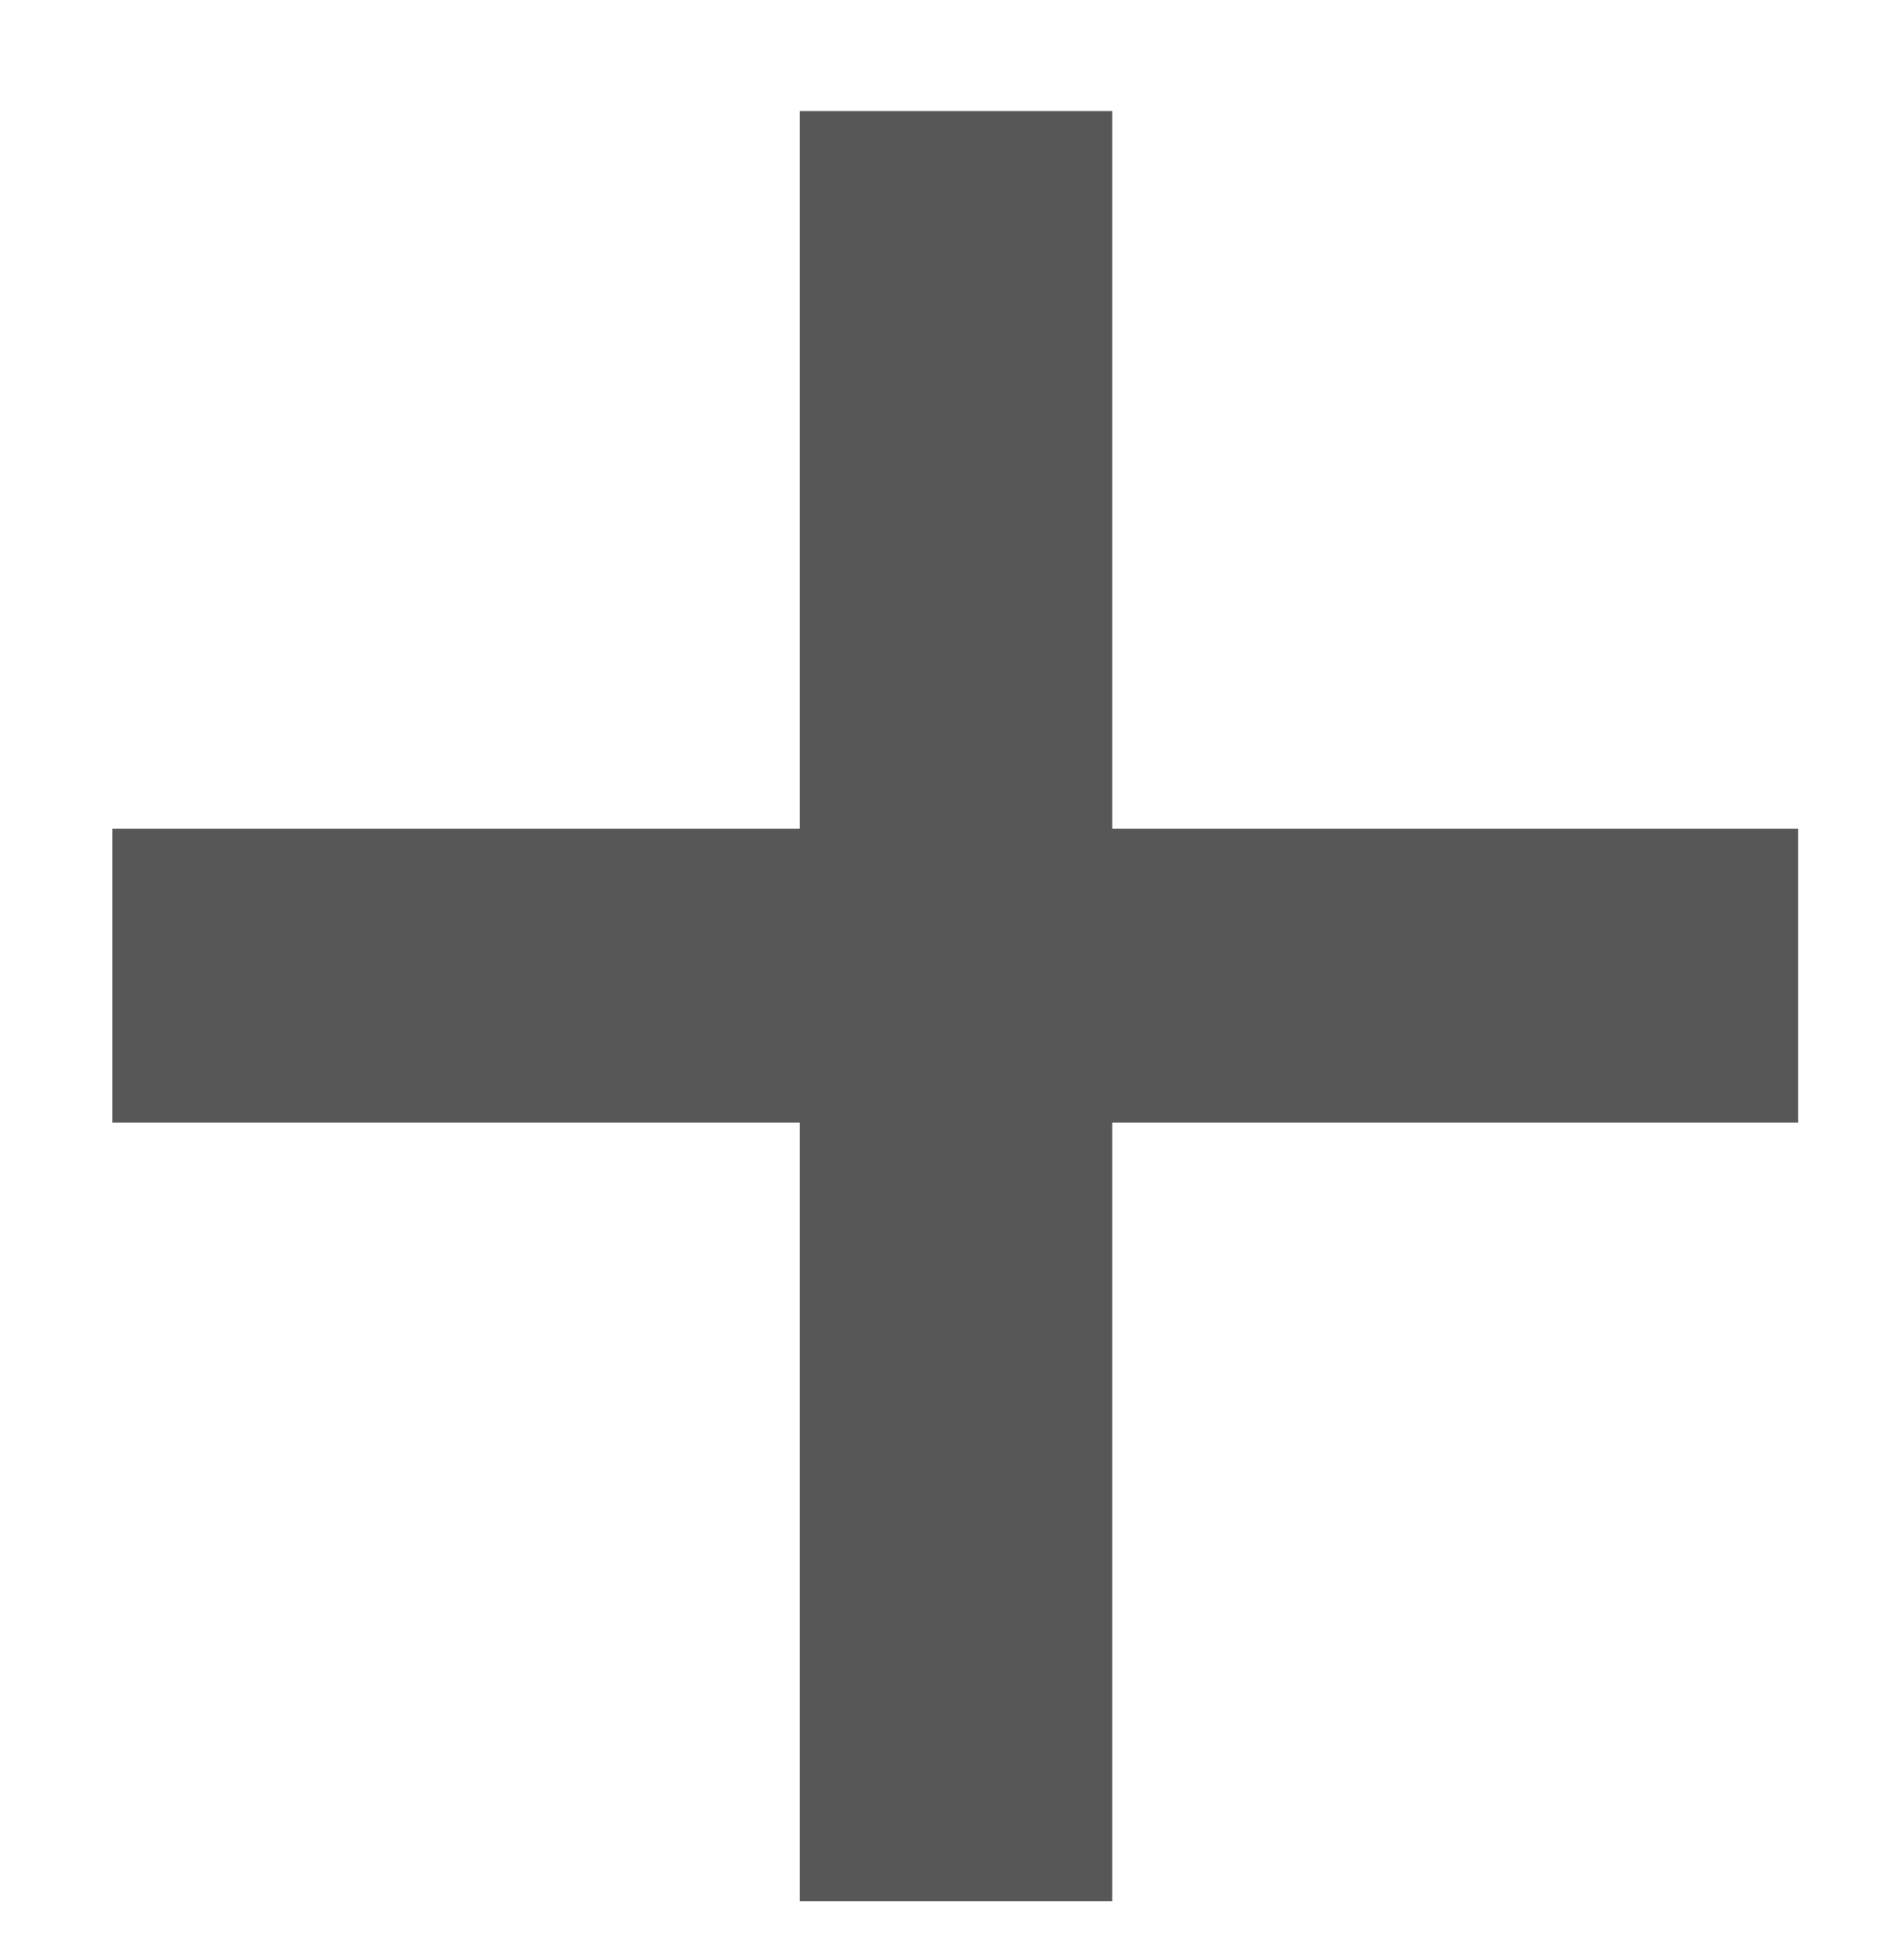
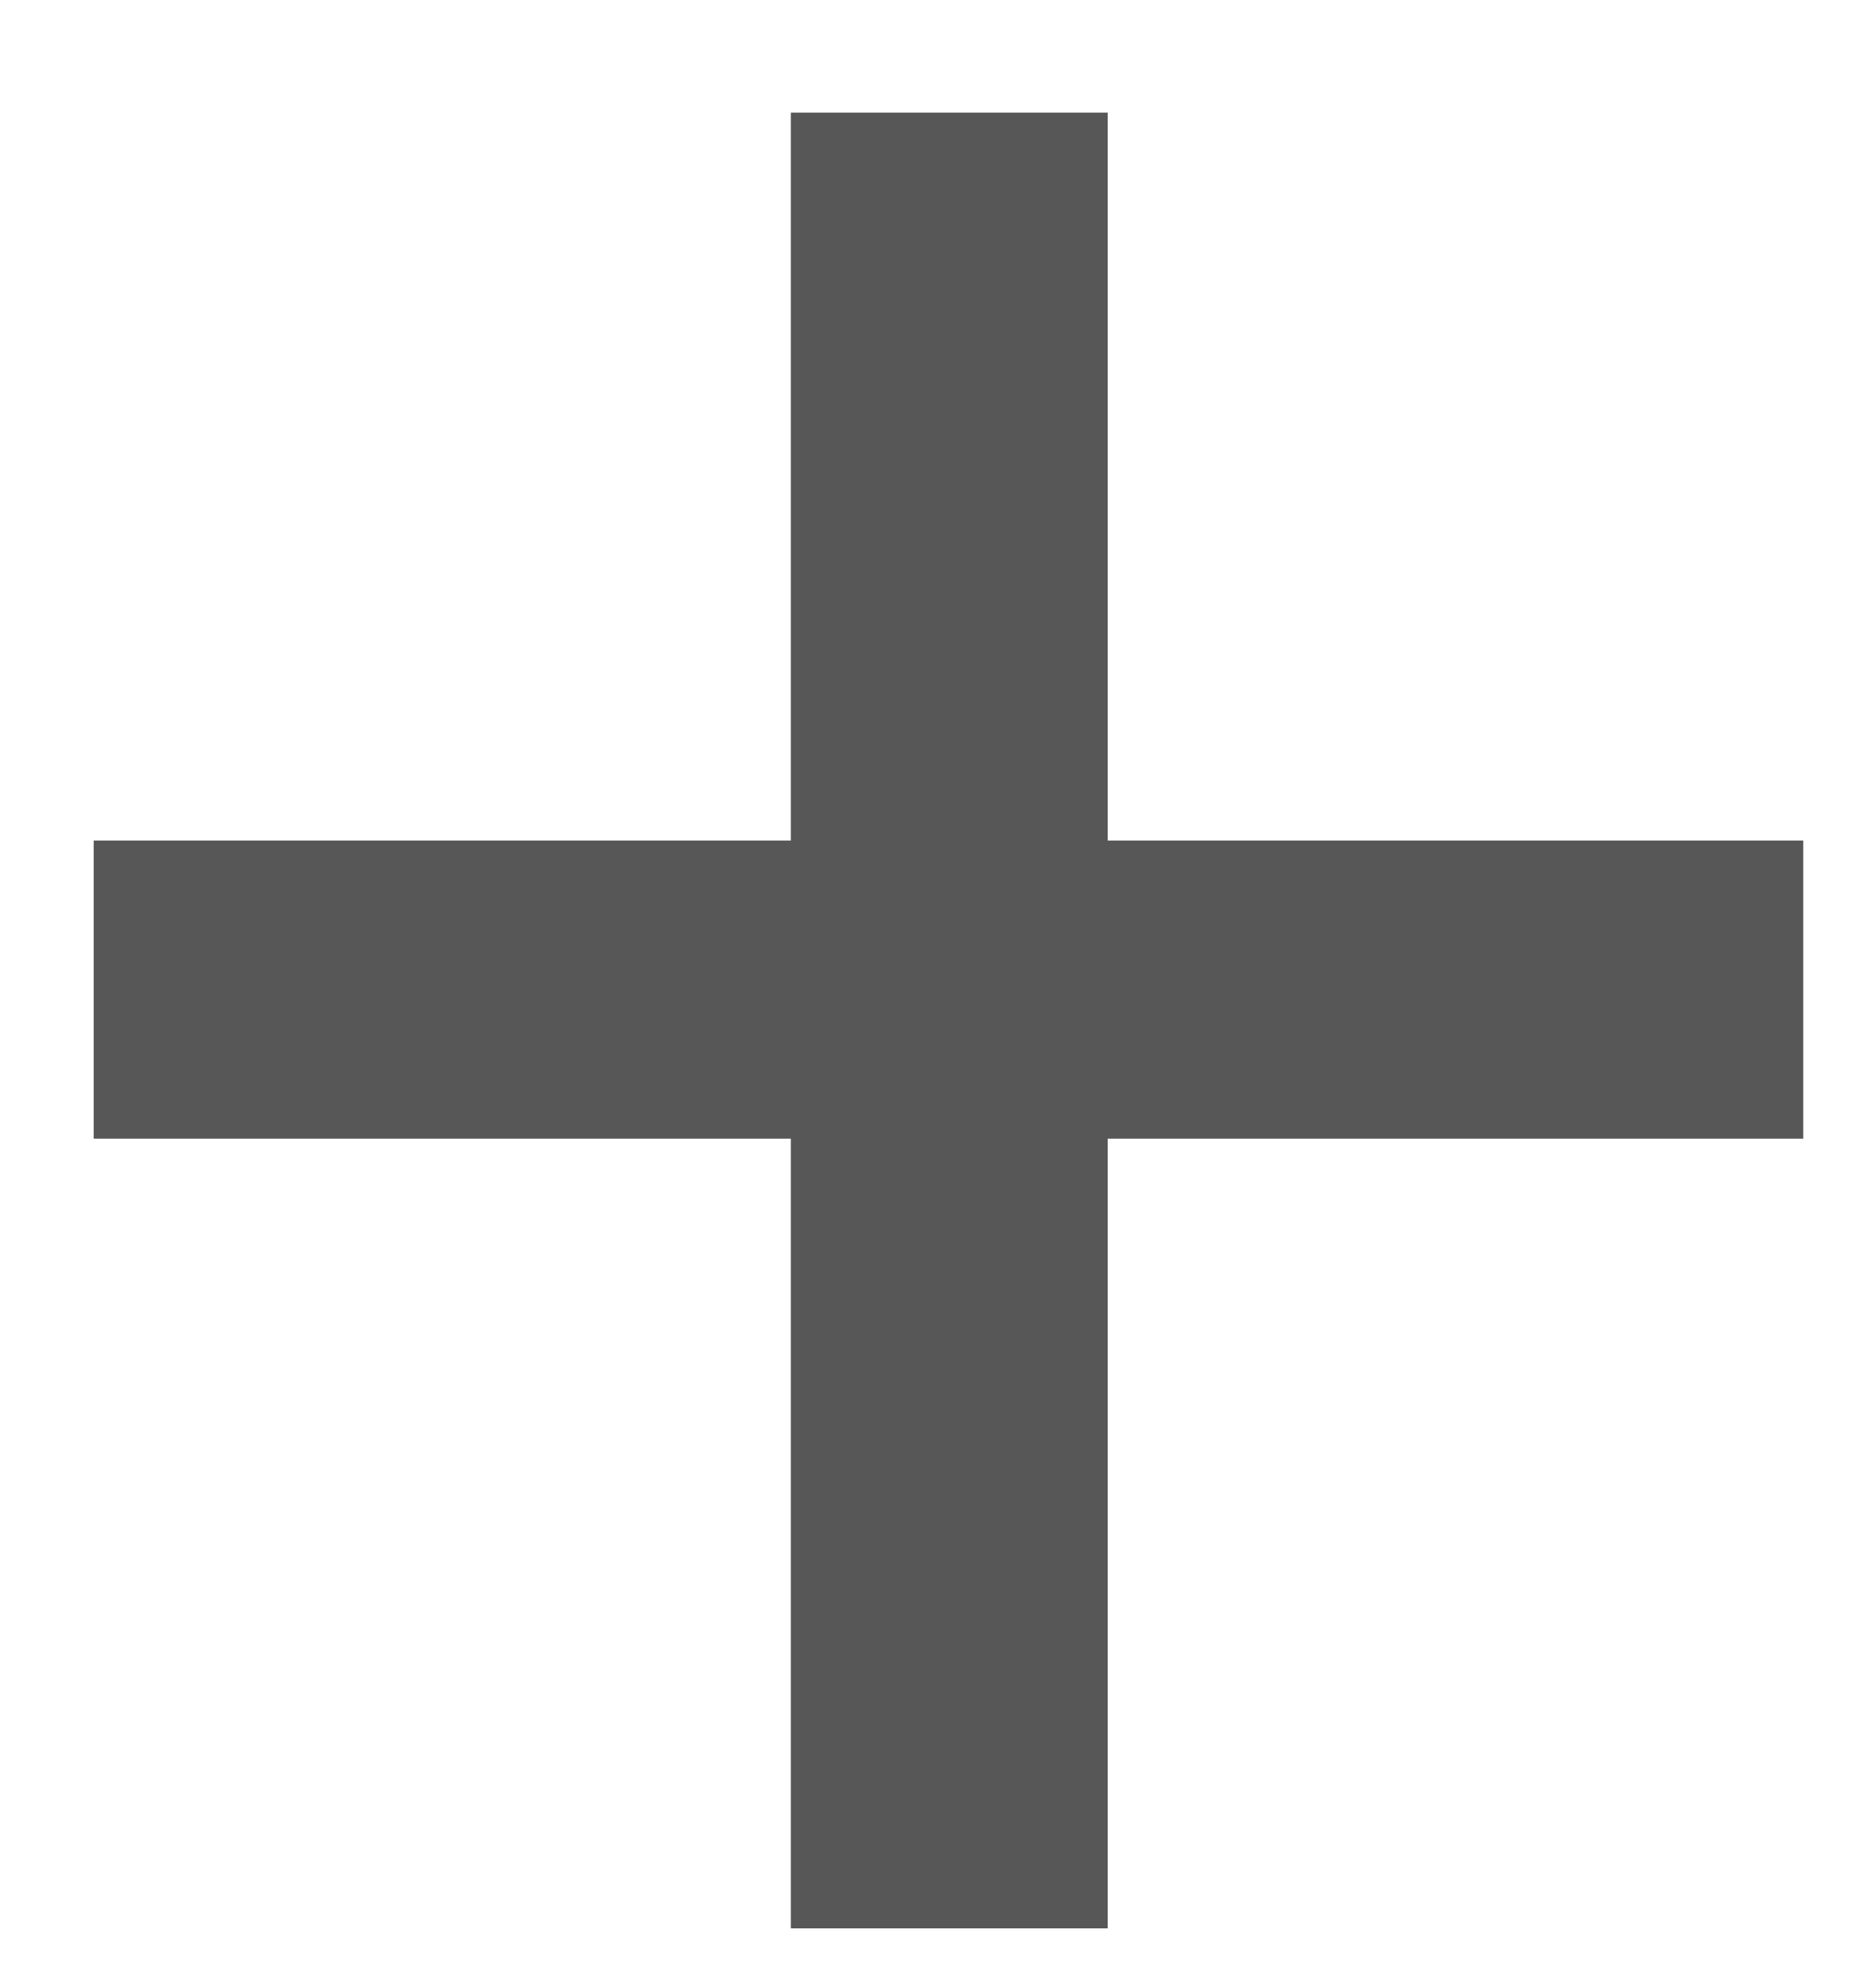
- <svg xmlns="http://www.w3.org/2000/svg" width="25" height="26" viewBox="0 0 16 17" fill="none">
+ <svg xmlns="http://www.w3.org/2000/svg" width="16" height="17" viewBox="0 0 16 17" fill="none">
  <path d="M15.421 7.188V9.737H0.801V7.188H15.421ZM9.473 0.963V16.49H6.763V0.963H9.473Z" fill="#575757" />
</svg>
